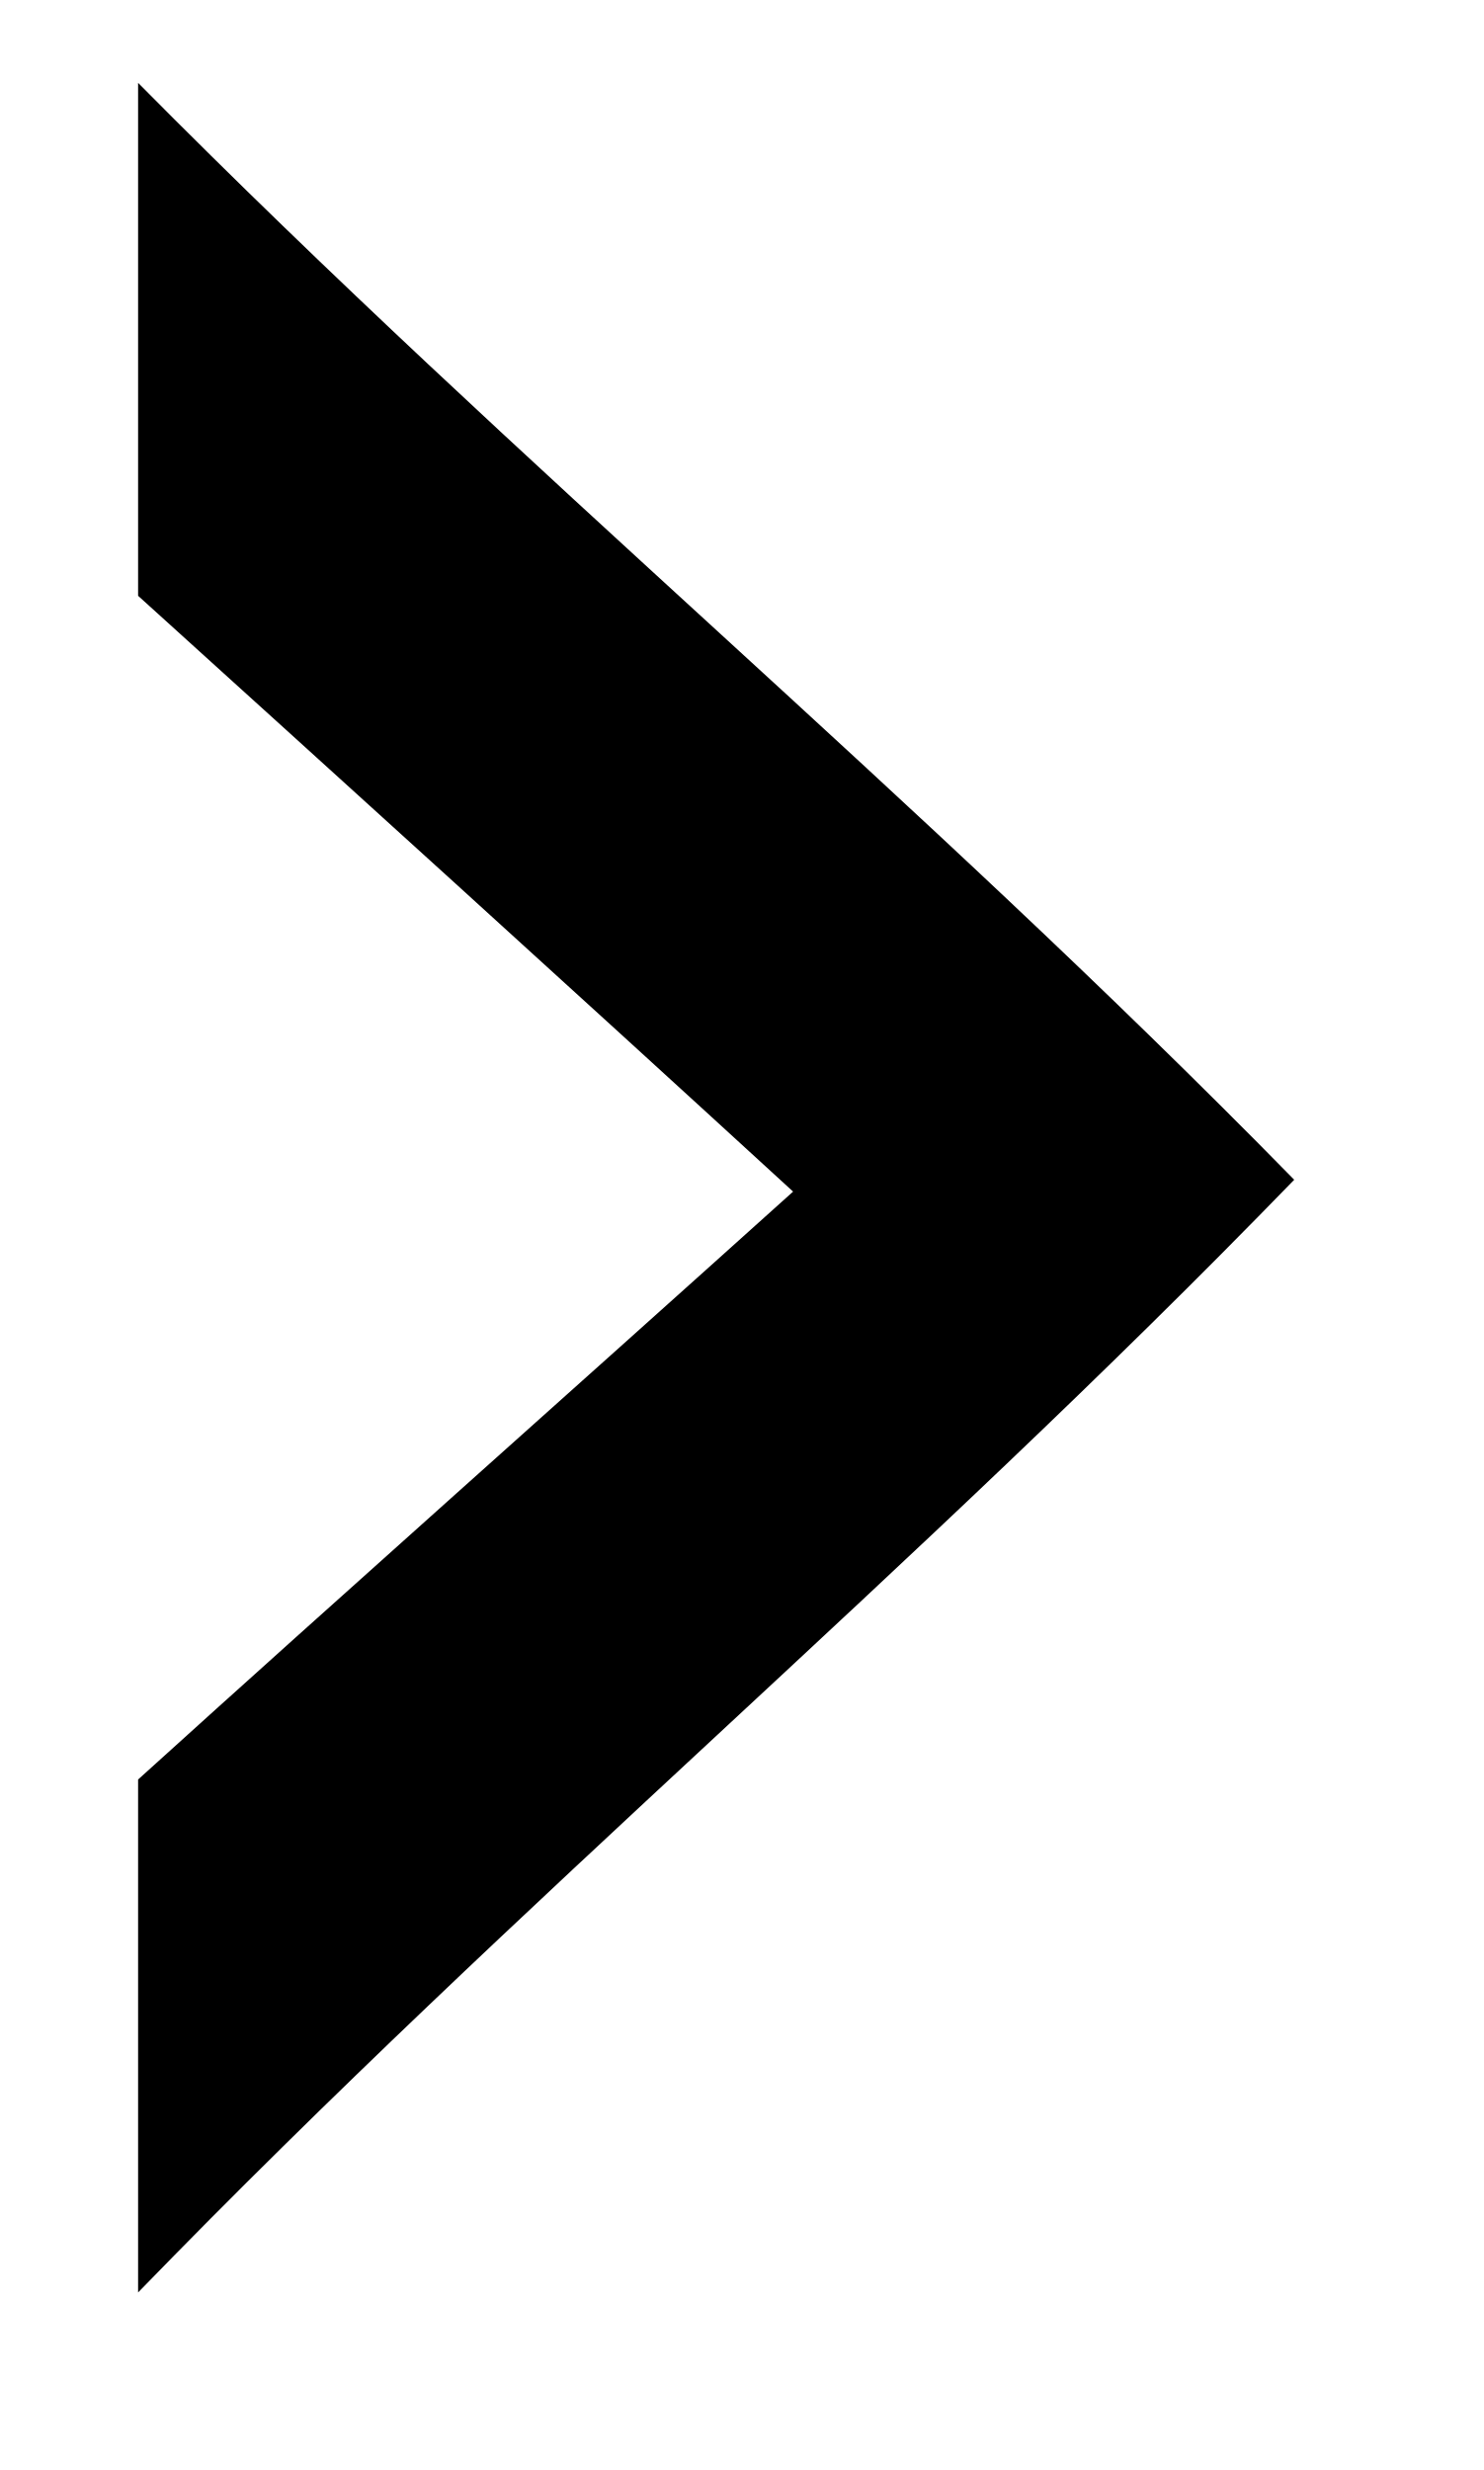
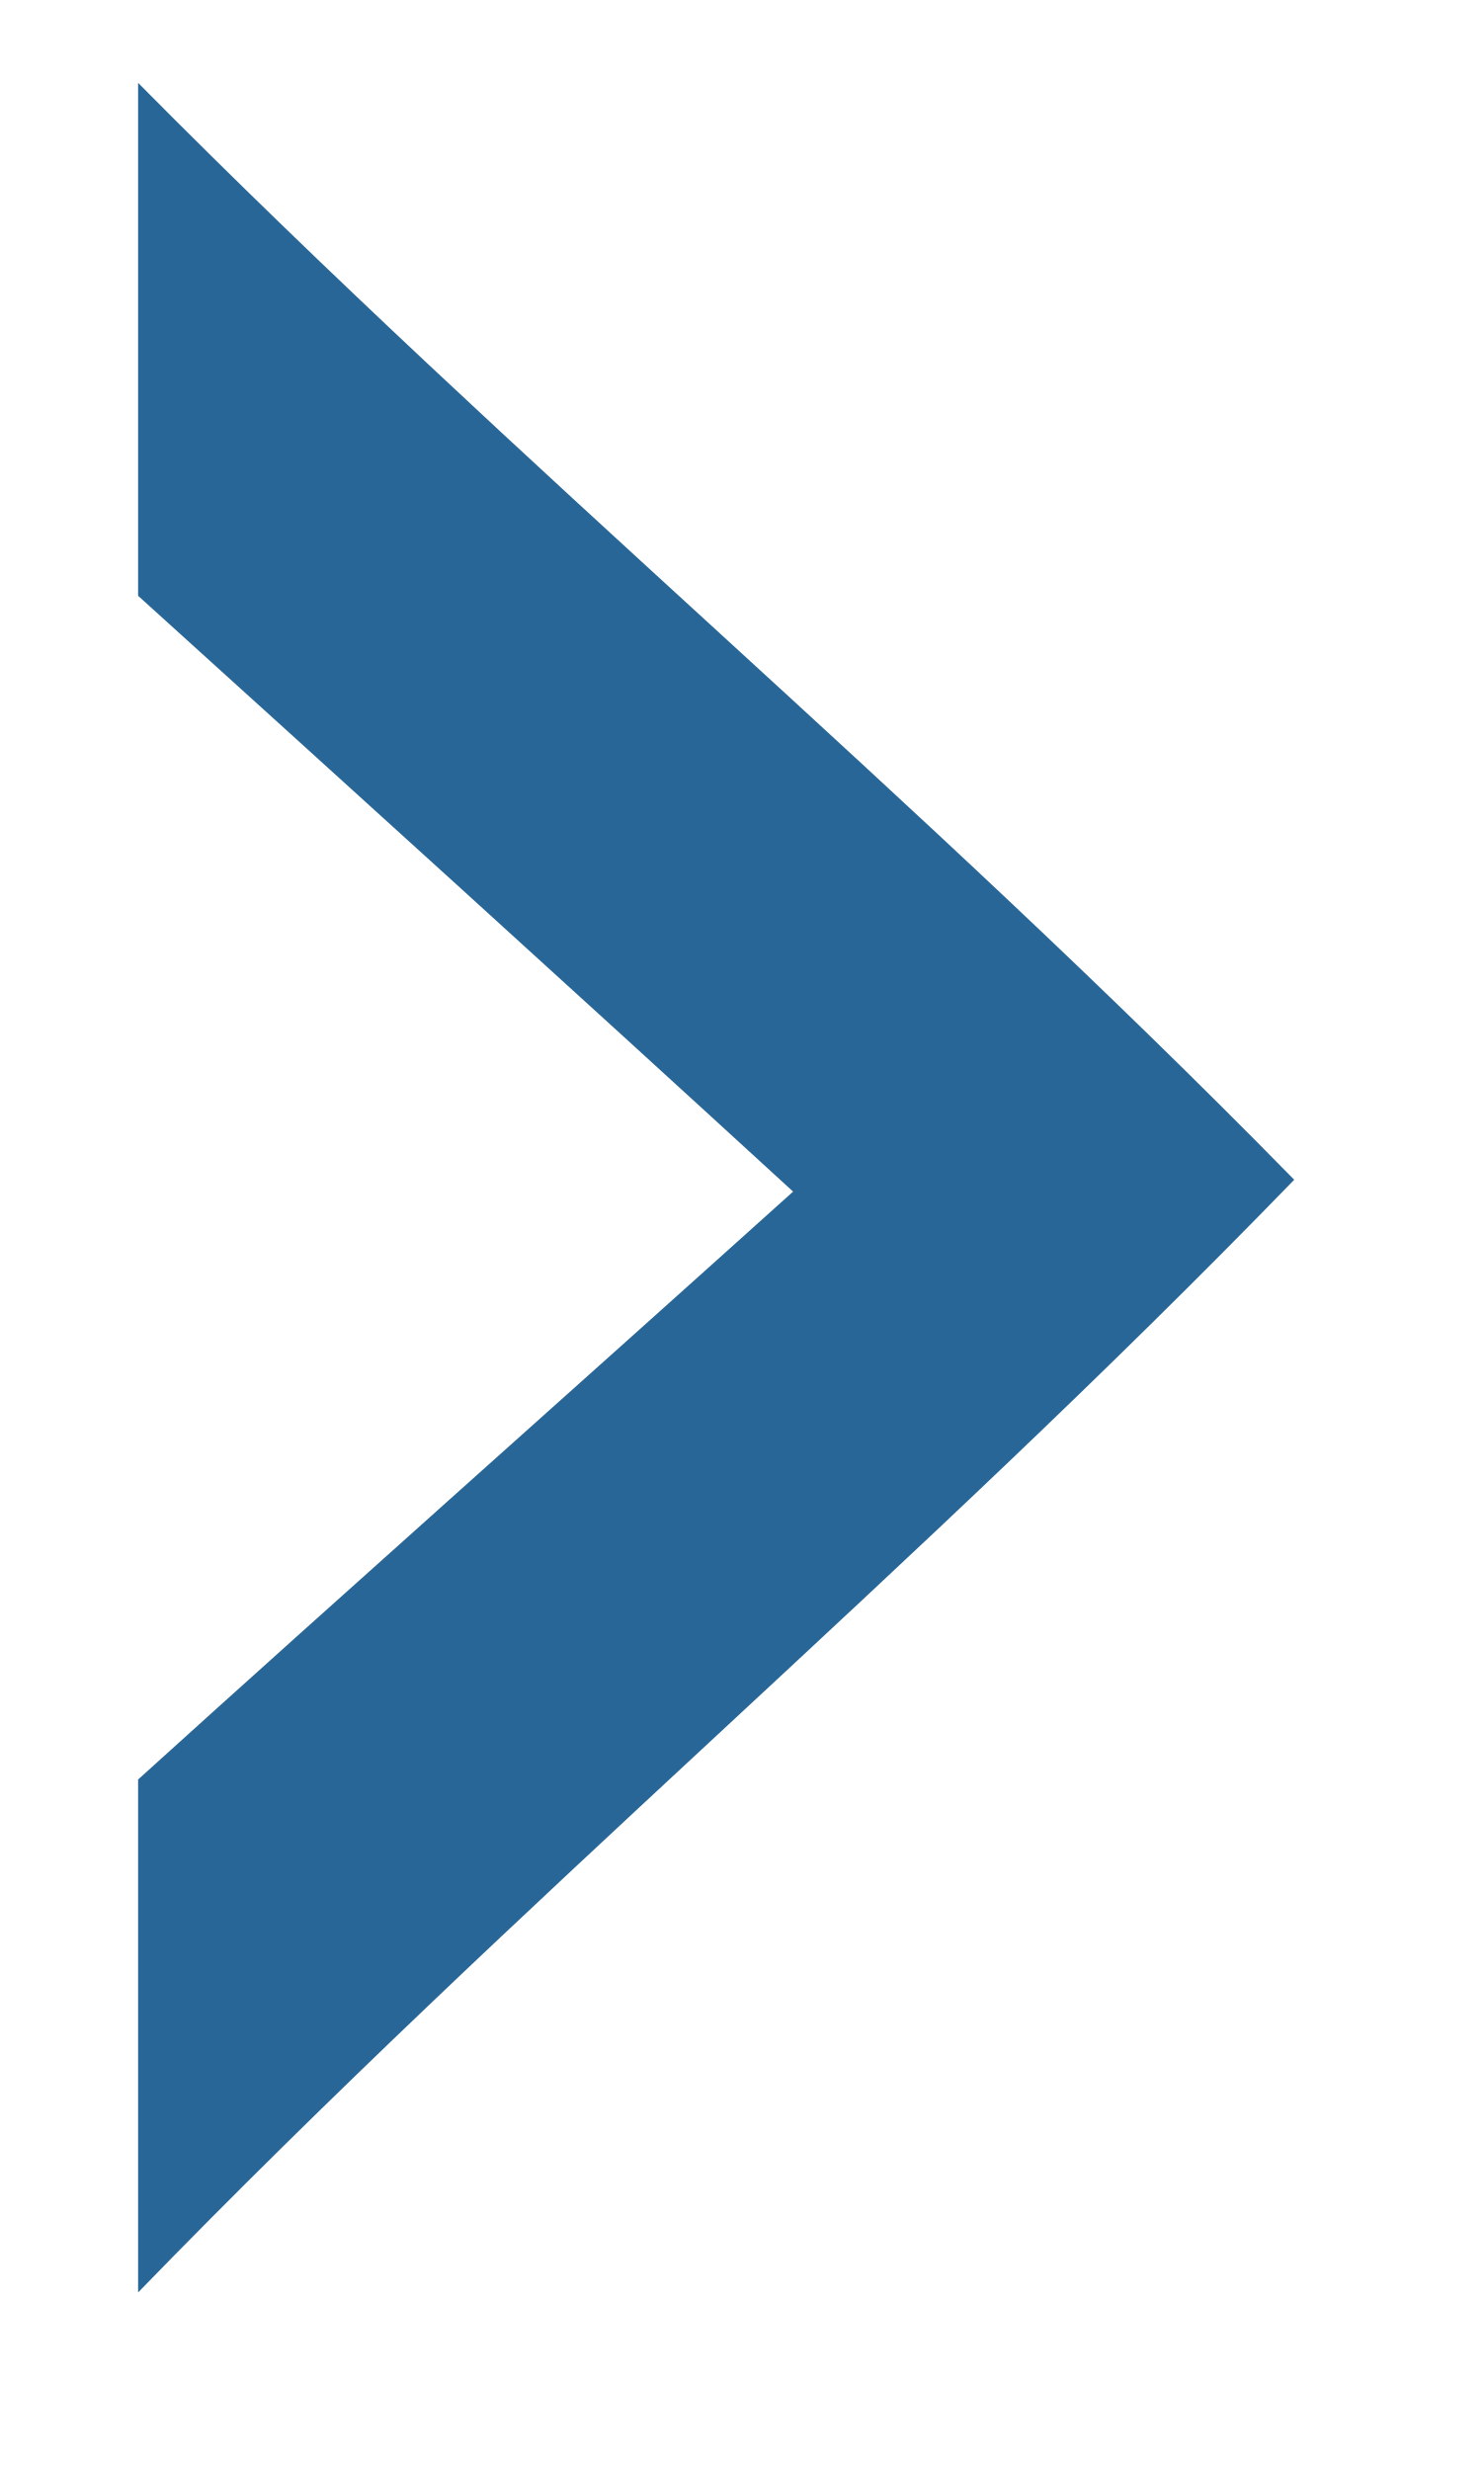
- <svg xmlns="http://www.w3.org/2000/svg" version="1.1" id="Layer_1" x="0px" y="0px" width="37.6px" height="62.6px" viewBox="0 0 37.6 62.6" style="enable-background:new 0 0 37.6 62.6;" xml:space="preserve">
+ <svg xmlns="http://www.w3.org/2000/svg" version="1.1" id="Layer_1" x="0px" y="0px" fill="#276696" width="37.6px" height="62.6px" viewBox="0 0 37.6 62.6" style="enable-background:new 0 0 37.6 62.6;" xml:space="preserve">
  <g>
    <path d="M3.5,2.1C13.3,12,23.1,20,32.8,29.9C23.1,39.9,13.3,48,3.5,58.1c0-5,0-8,0-13c5.3-4.8,10.6-9.5,16.6-14.9   c-6-5.5-11.3-10.3-16.6-15.1C3.5,10.1,3.5,7.1,3.5,2.1z" />
  </g>
</svg>
